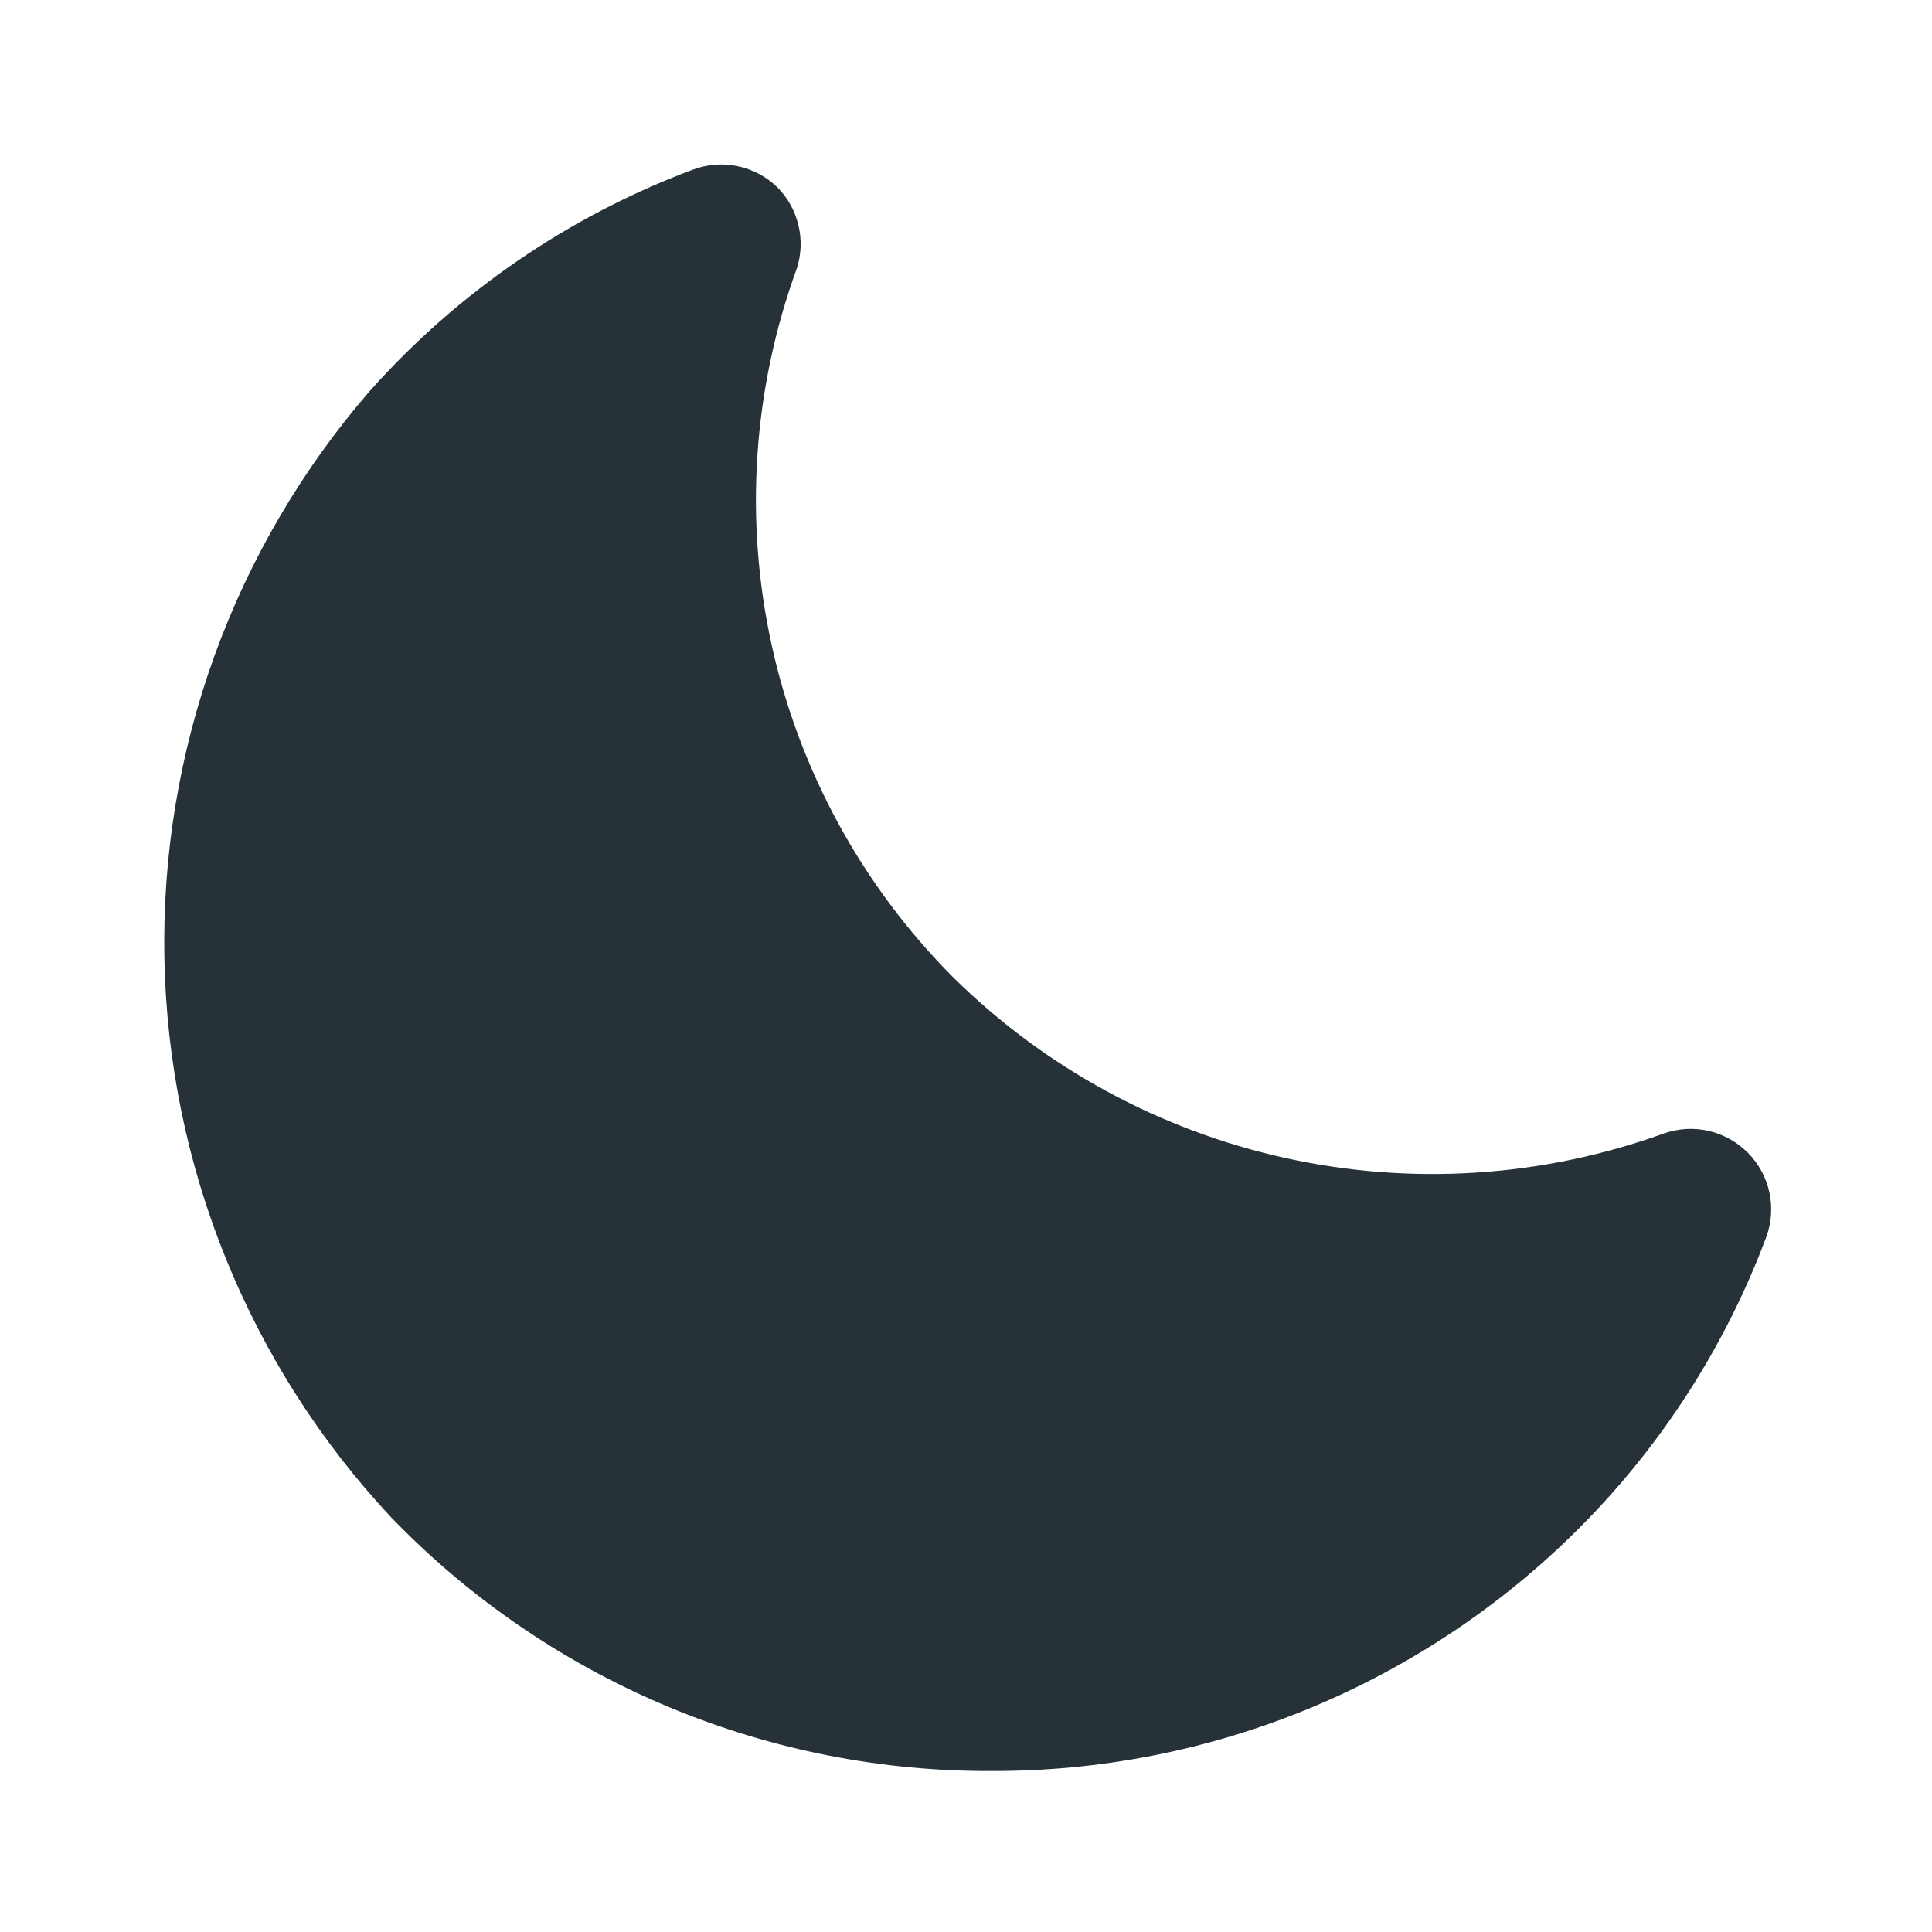
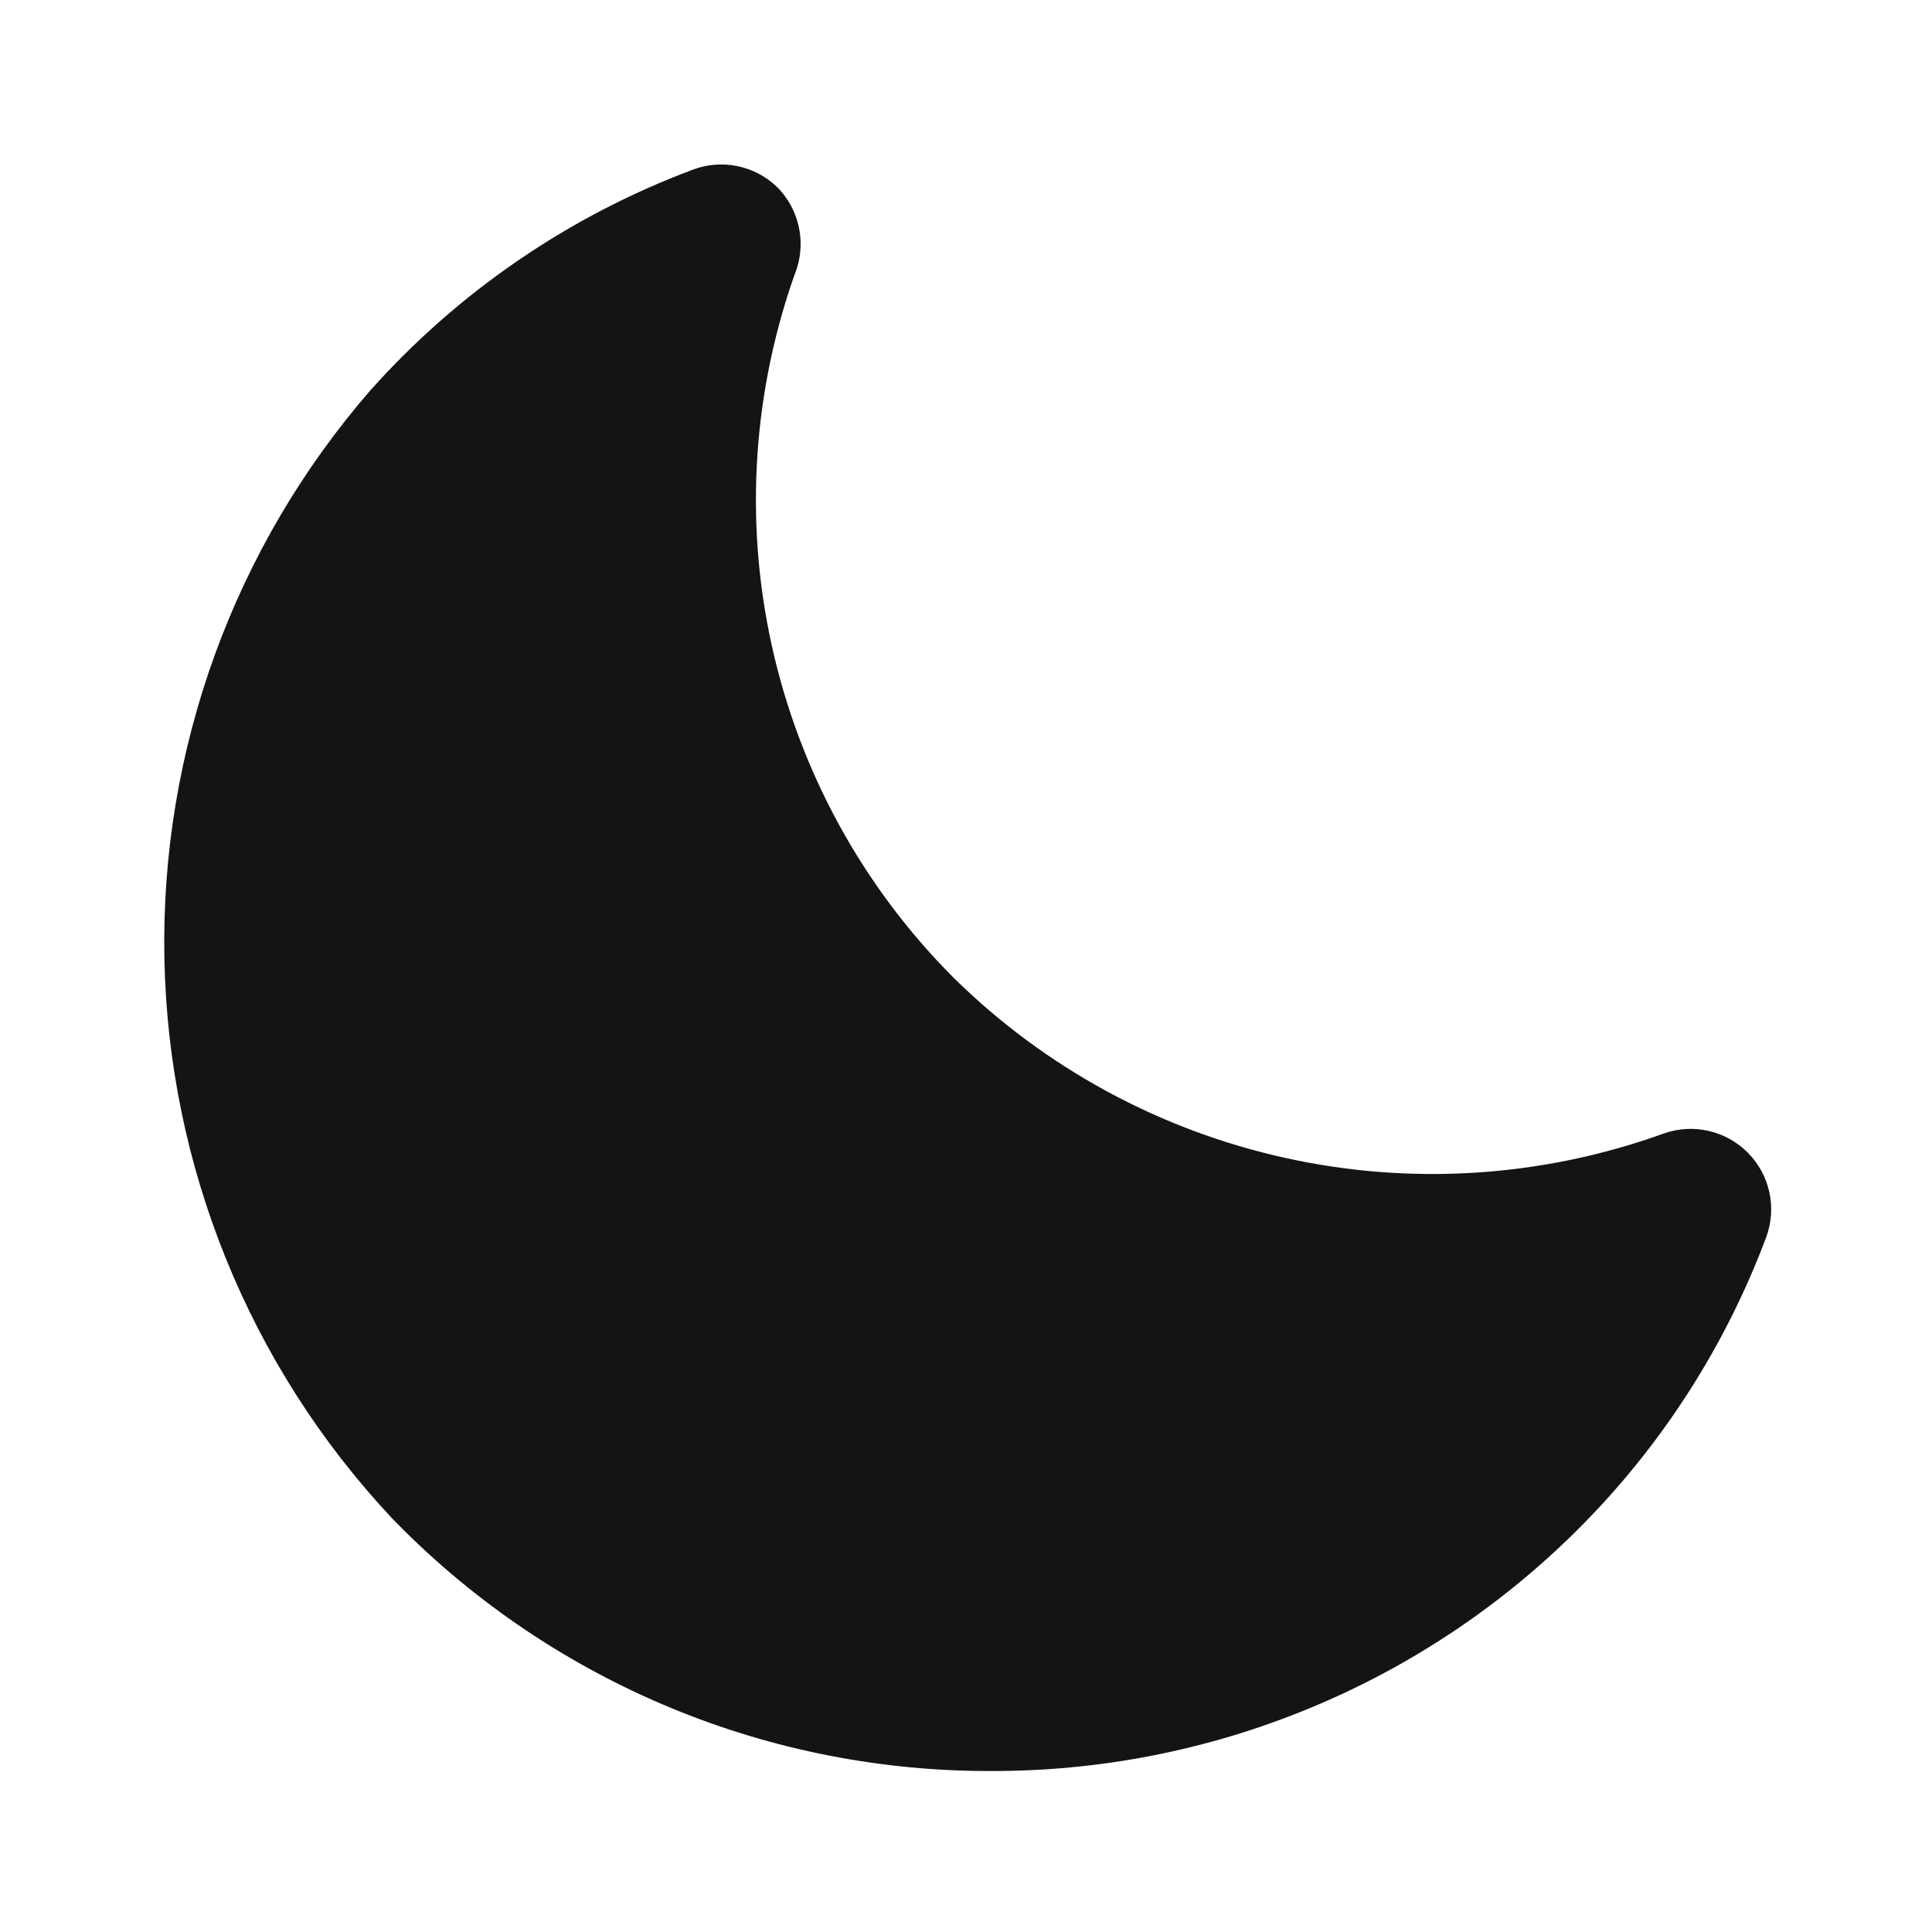
<svg xmlns="http://www.w3.org/2000/svg" width="24" height="24" viewBox="0 0 24 24" fill="none">
-   <path d="M12.3 22H12.2C10.829 21.99 9.473 21.706 8.213 21.165C6.952 20.624 5.812 19.837 4.86 18.85C3.094 16.962 2.09 14.486 2.042 11.9C1.994 9.315 2.905 6.803 4.6 4.85C5.692 3.627 7.065 2.686 8.6 2.11C8.779 2.041 8.974 2.025 9.162 2.064C9.35 2.103 9.523 2.196 9.66 2.33C9.787 2.459 9.876 2.621 9.918 2.797C9.961 2.973 9.954 3.157 9.9 3.33C9.352 4.831 9.243 6.457 9.587 8.018C9.931 9.578 10.712 11.008 11.84 12.14C12.978 13.264 14.412 14.043 15.975 14.387C17.537 14.73 19.165 14.624 20.67 14.08C20.849 14.017 21.043 14.006 21.227 14.049C21.413 14.092 21.581 14.187 21.715 14.322C21.848 14.457 21.94 14.628 21.98 14.813C22.02 14.999 22.006 15.192 21.94 15.37C21.429 16.734 20.631 17.972 19.6 19C18.641 19.956 17.502 20.714 16.249 21.229C14.997 21.744 13.654 22.006 12.3 22Z" fill="#263238" />
+   <path d="M12.3 22H12.2C10.829 21.989 9.473 21.706 8.213 21.165C6.952 20.624 5.812 19.837 4.86 18.85C3.094 16.961 2.09 14.485 2.042 11.9C1.994 9.314 2.905 6.803 4.6 4.85C5.692 3.626 7.065 2.686 8.6 2.11C8.779 2.041 8.974 2.025 9.162 2.064C9.35 2.103 9.523 2.195 9.66 2.33C9.787 2.459 9.876 2.621 9.918 2.797C9.961 2.973 9.954 3.157 9.9 3.33C9.352 4.831 9.243 6.457 9.587 8.017C9.931 9.578 10.712 11.008 11.84 12.14C12.978 13.264 14.412 14.043 15.975 14.386C17.537 14.73 19.165 14.624 20.67 14.08C20.849 14.017 21.042 14.006 21.227 14.049C21.412 14.092 21.581 14.186 21.715 14.322C21.848 14.457 21.94 14.627 21.98 14.813C22.02 14.999 22.006 15.192 21.94 15.37C21.429 16.734 20.631 17.972 19.6 19C18.641 19.956 17.502 20.714 16.249 21.228C14.997 21.743 13.654 22.005 12.3 22Z" fill="#121416" />
</svg>
